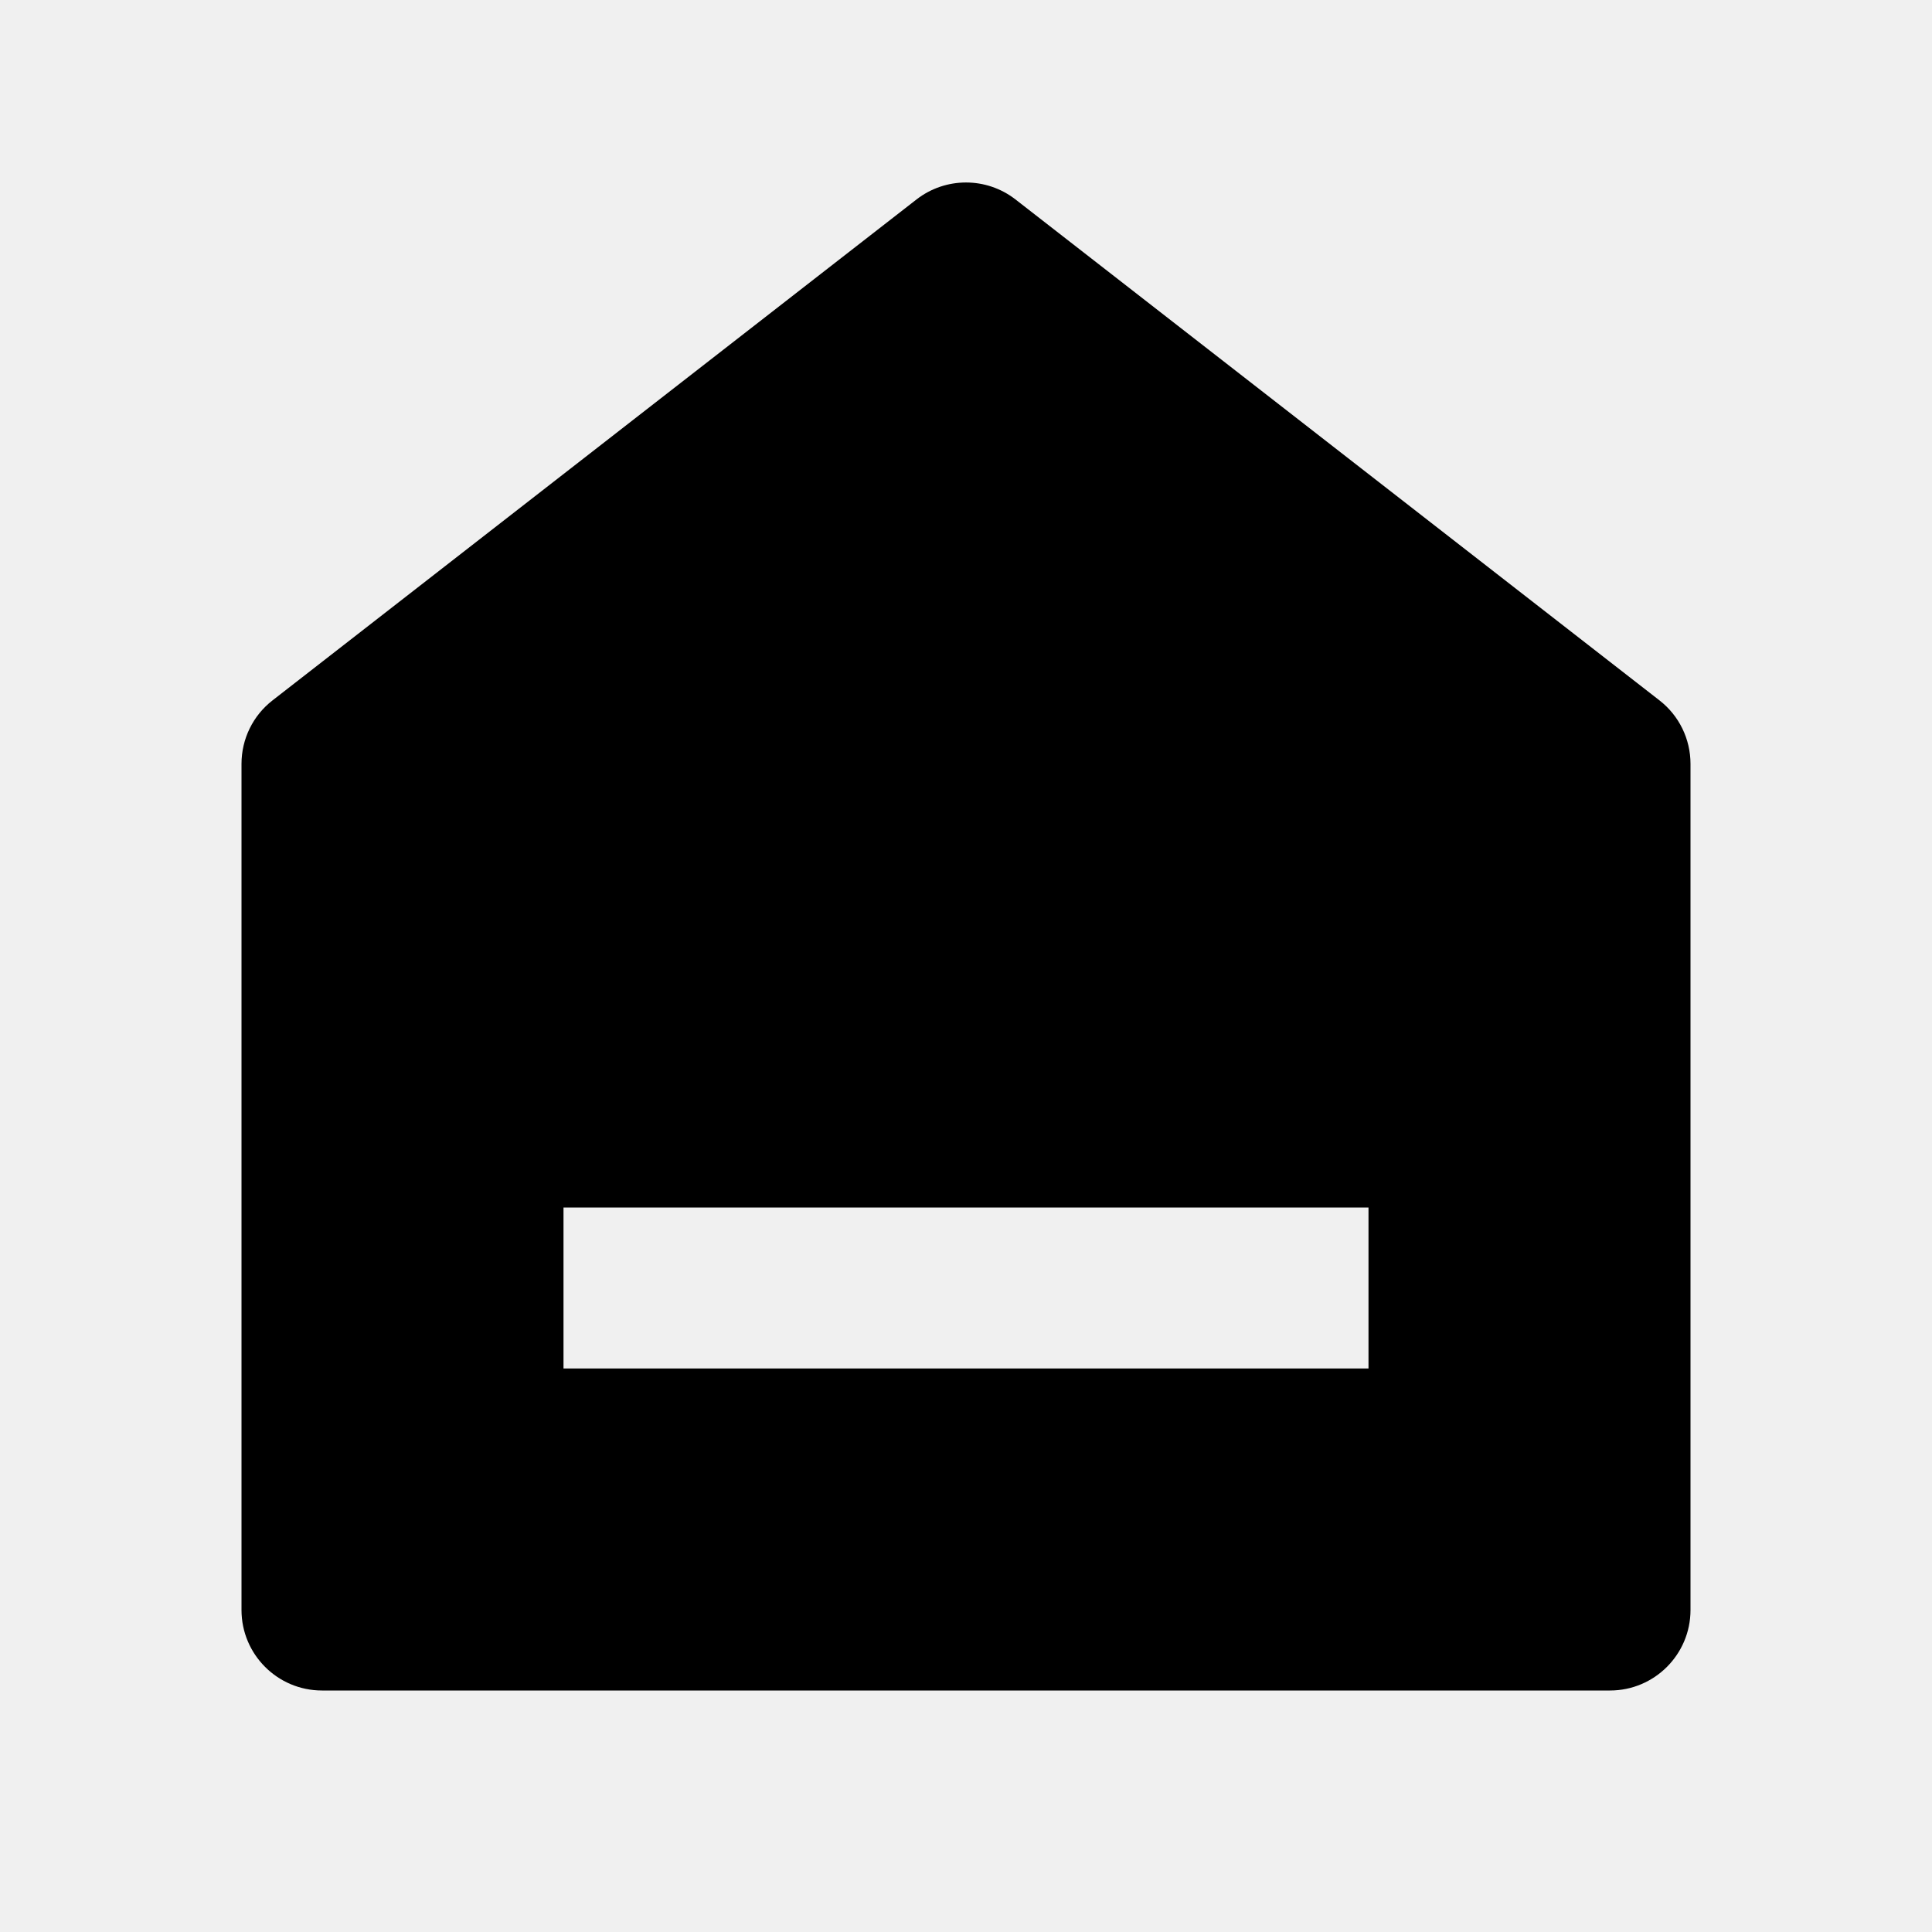
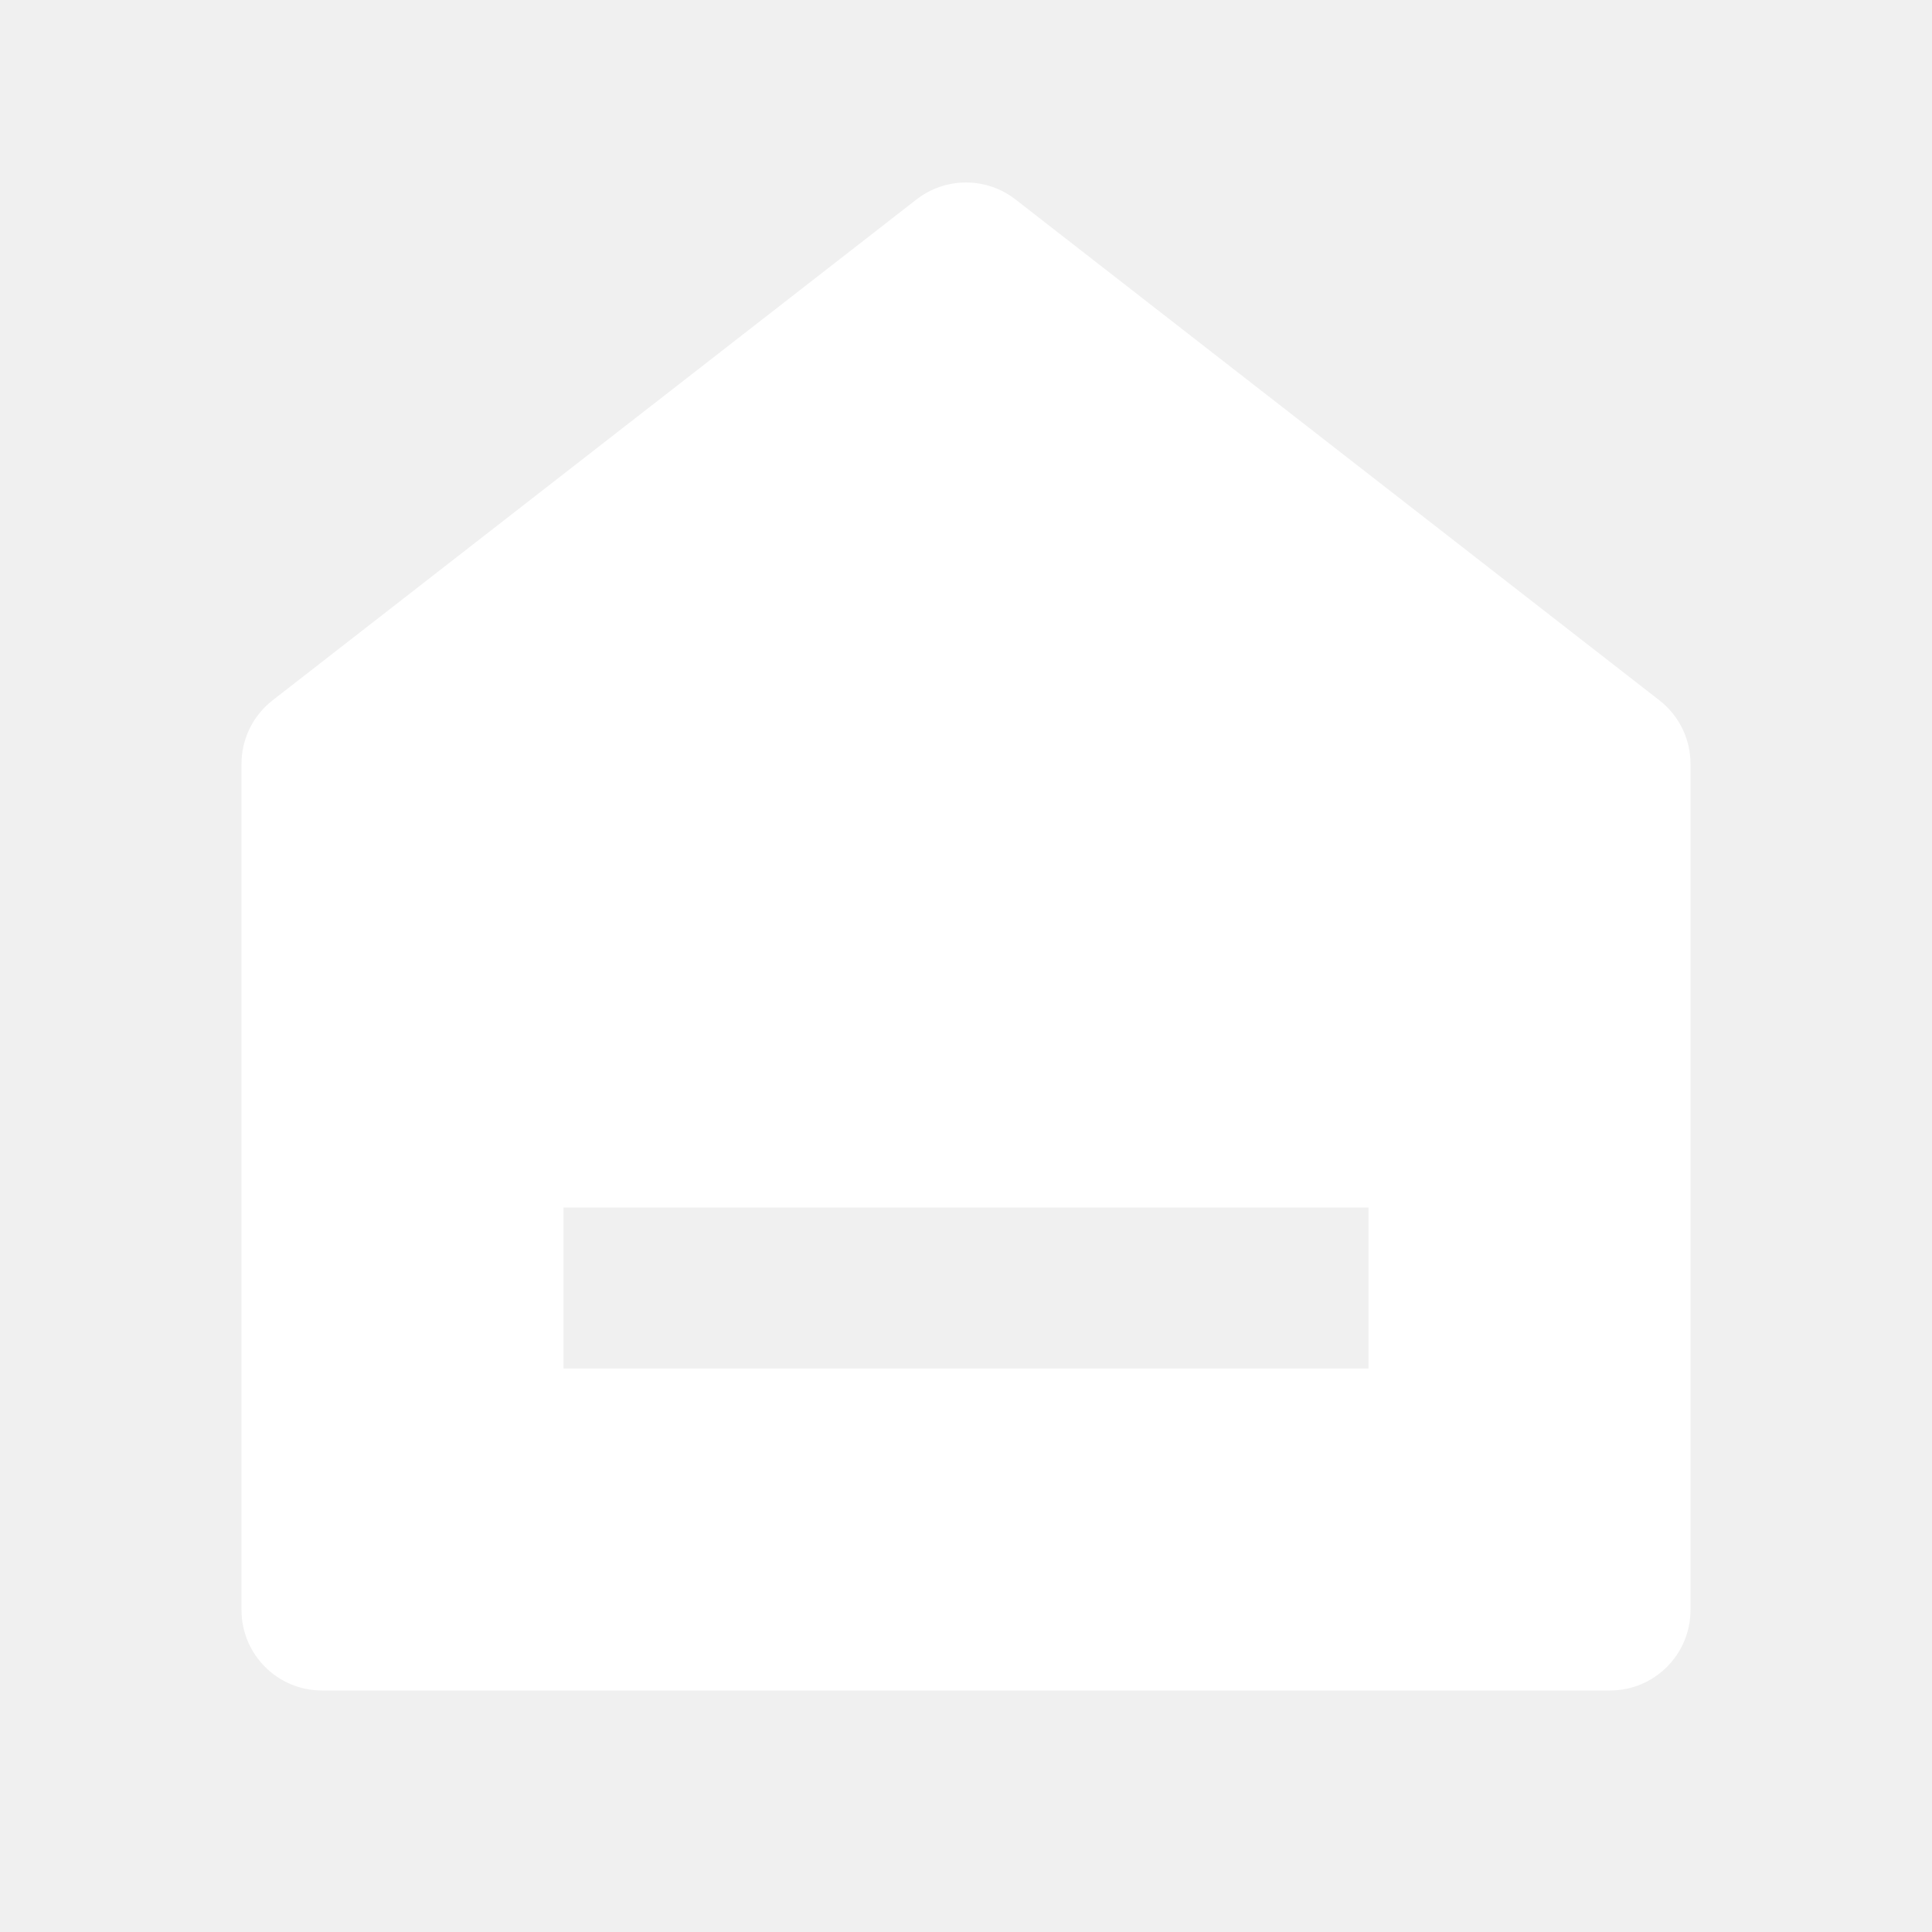
- <svg xmlns="http://www.w3.org/2000/svg" viewBox="0 0 24 24" fill="currentColor">
+ <svg xmlns="http://www.w3.org/2000/svg" viewBox="0 0 24 24" fill="white">
  <path d="M21 20C21 20.552 20.552 21 20 21H4C3.448 21 3 20.552 3 20V9.489C3 9.18 3.142 8.889 3.386 8.7L11.386 2.477C11.747 2.197 12.253 2.197 12.614 2.477L20.614 8.7C20.858 8.889 21 9.18 21 9.489V20ZM7 15V17H17V15H7Z" />
</svg>
